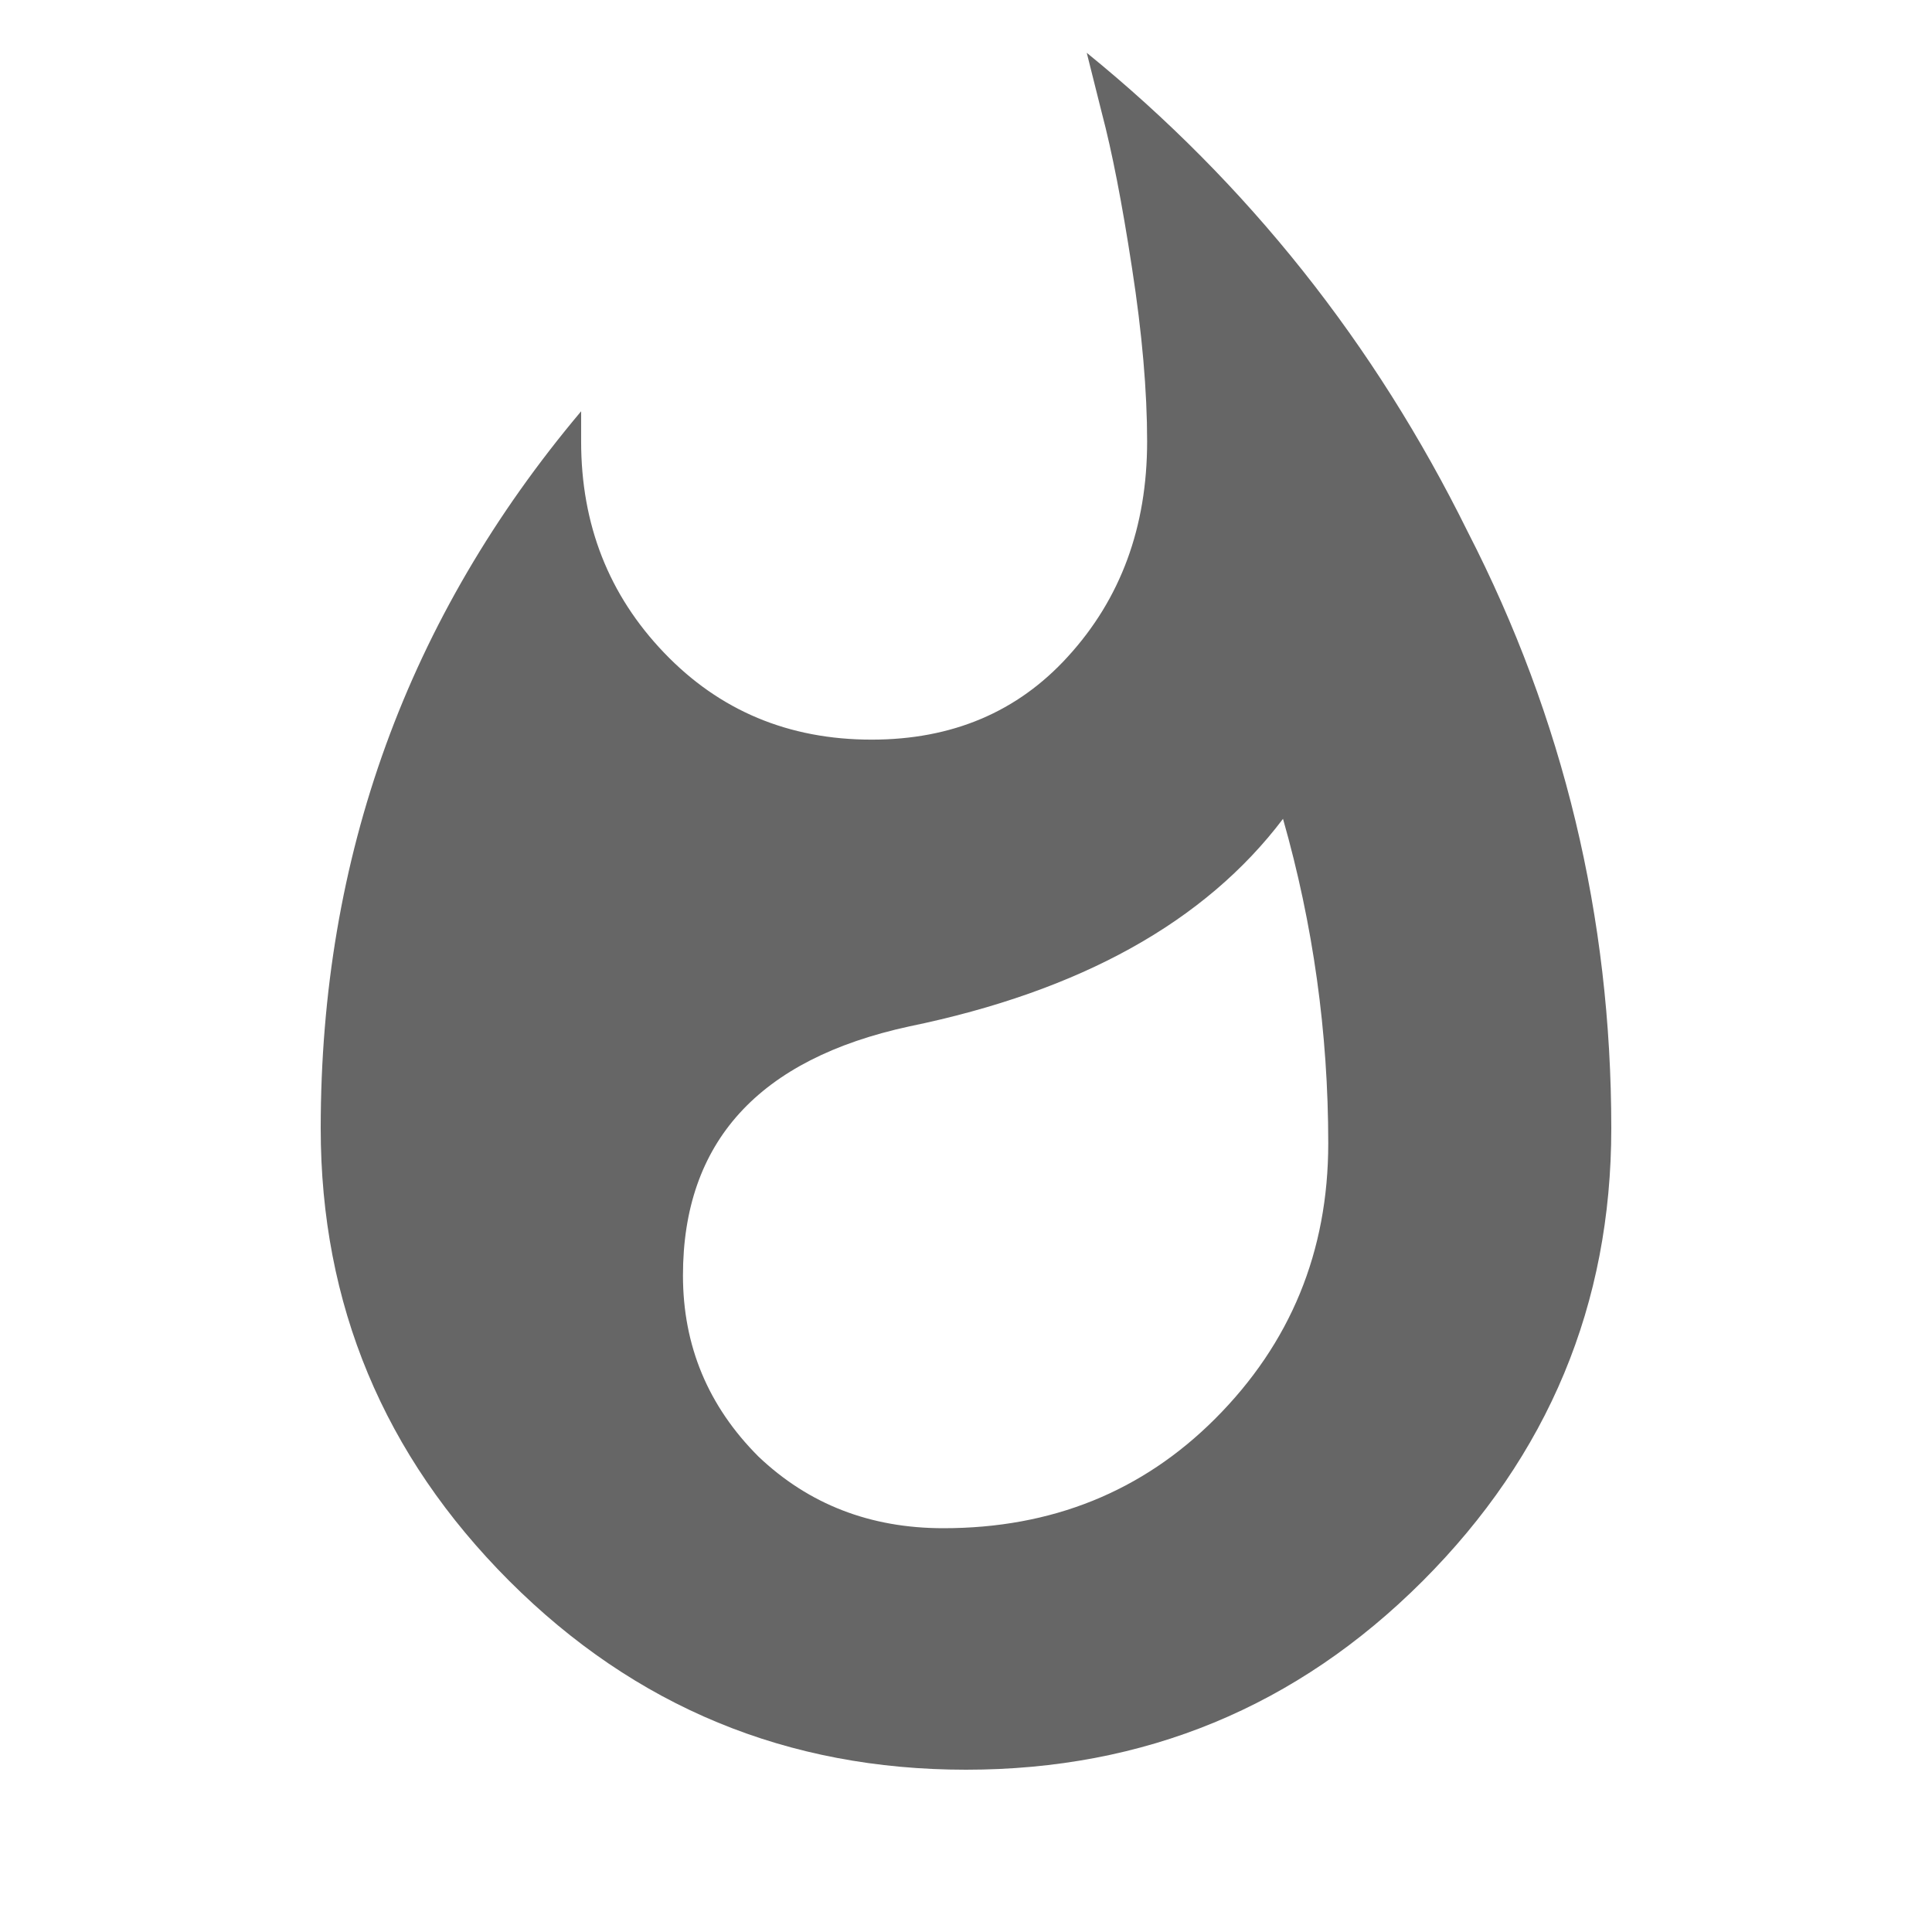
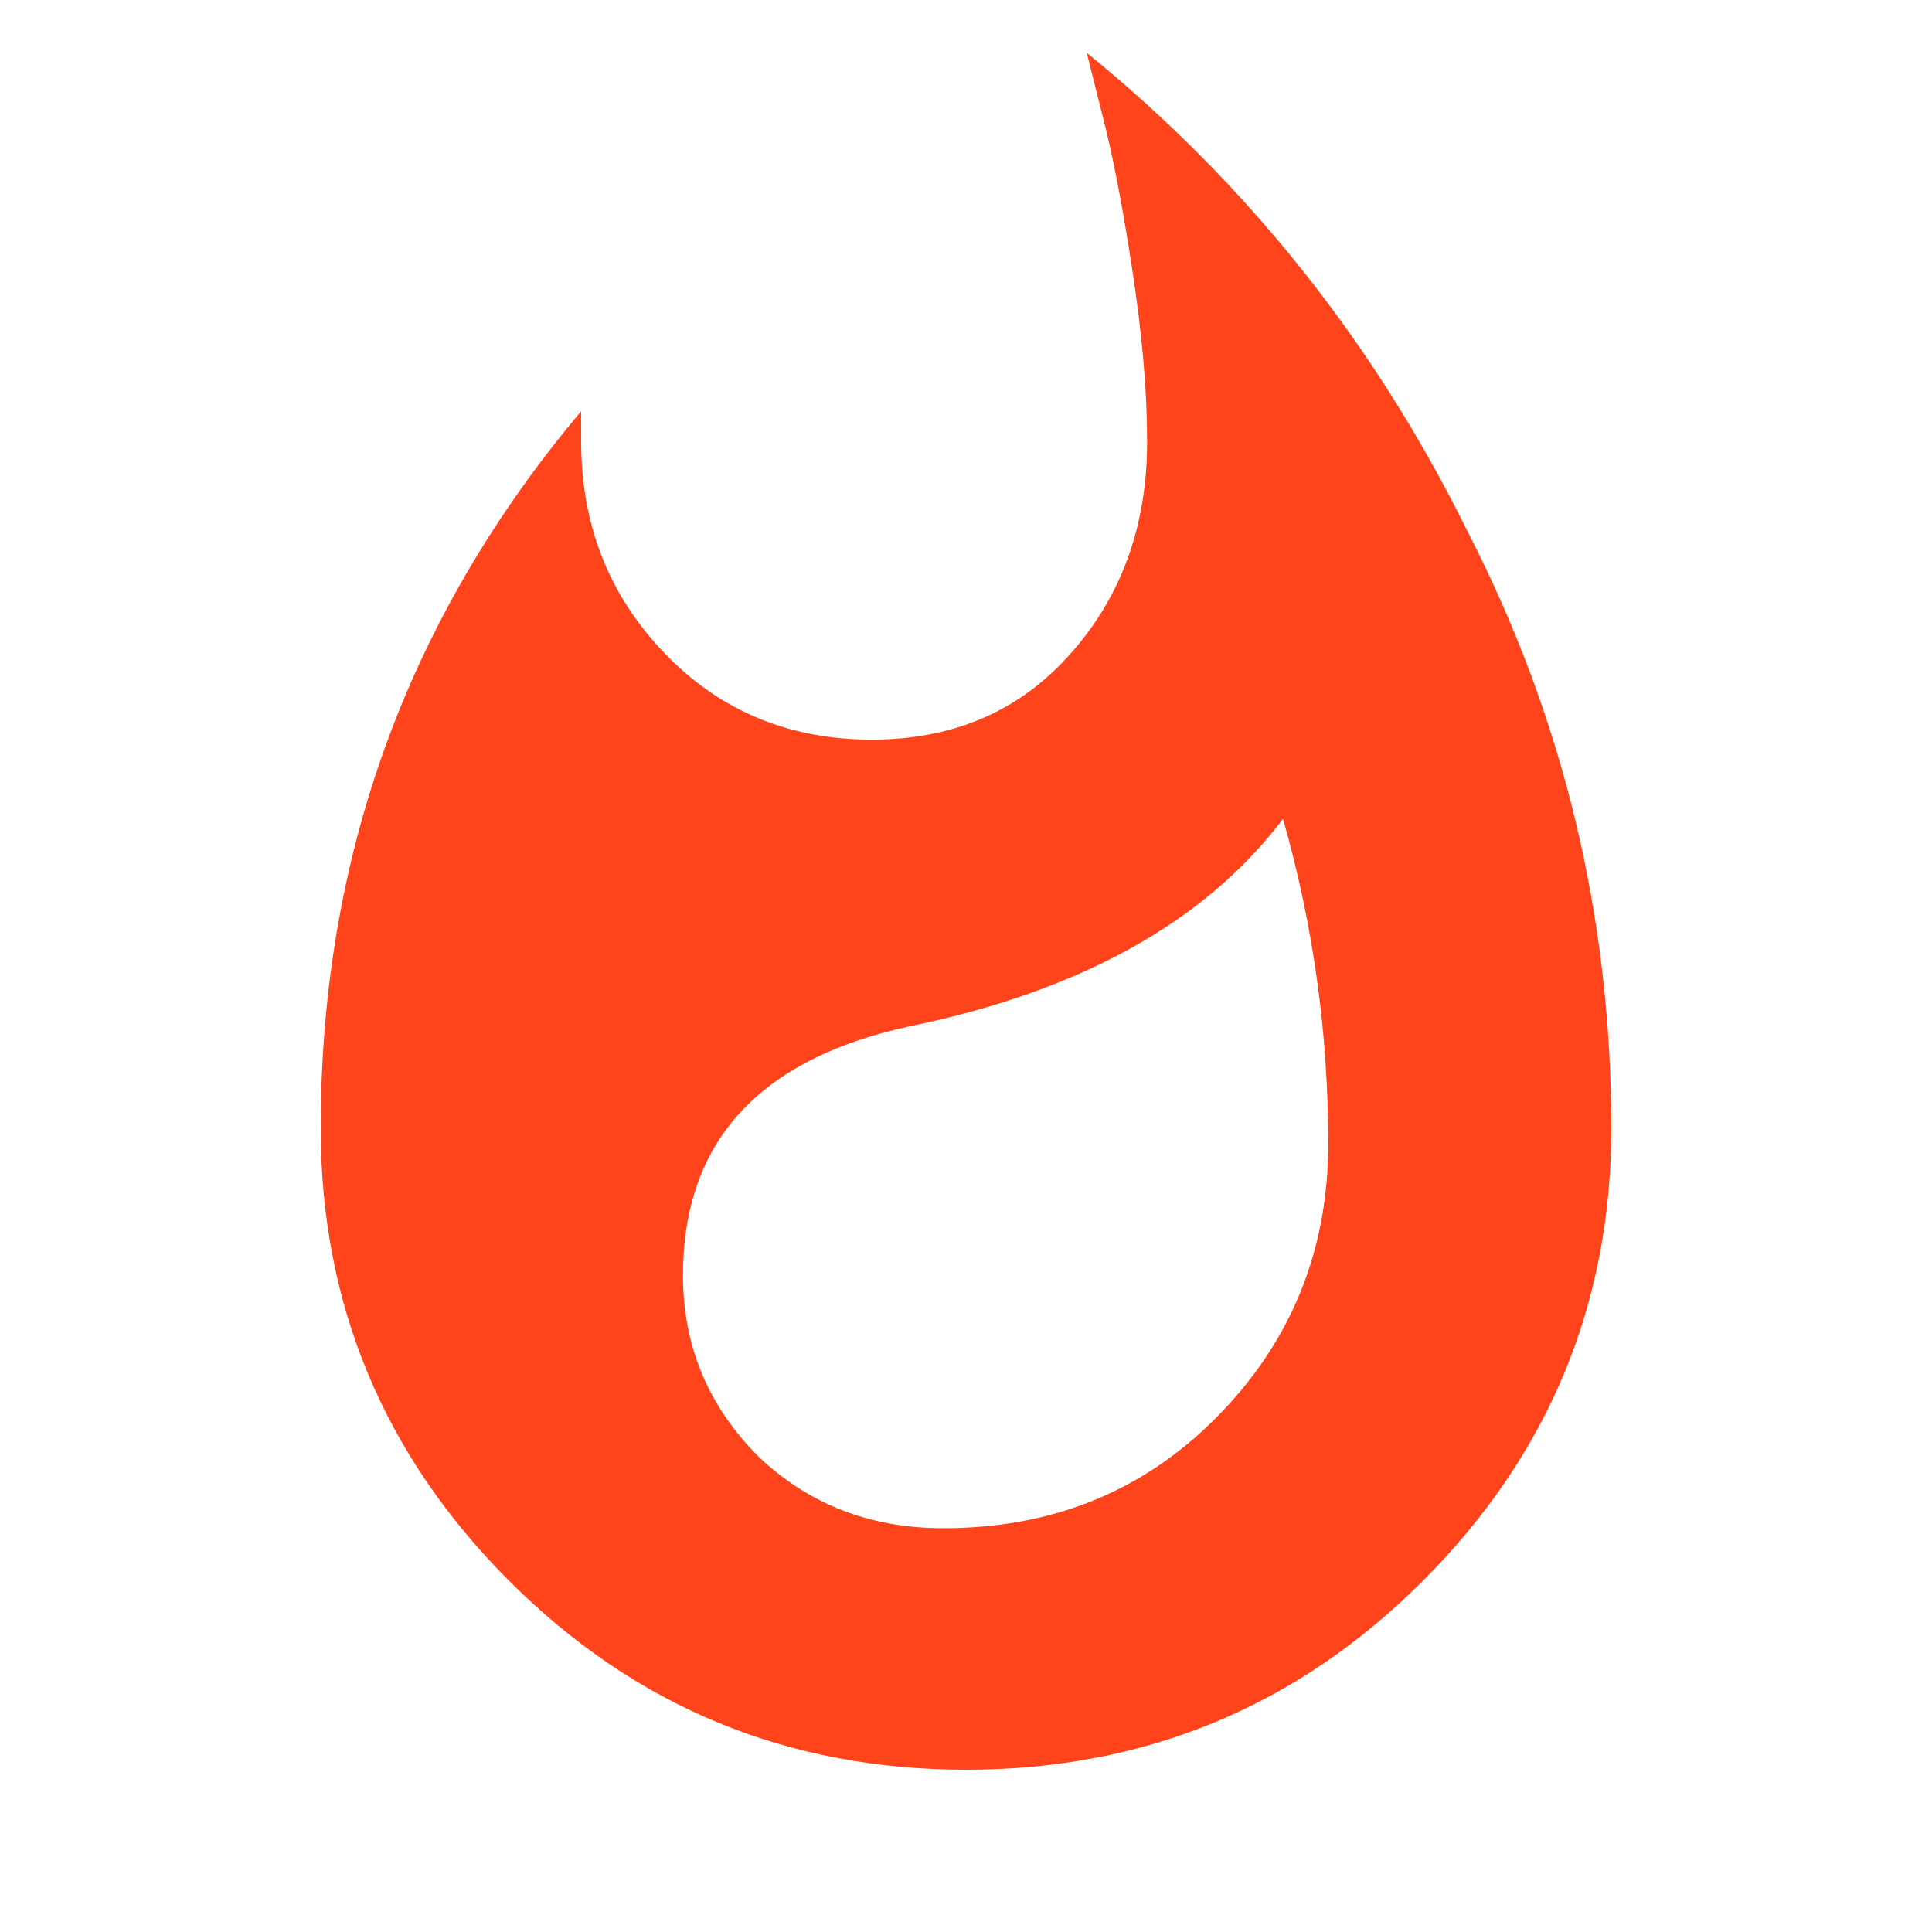
<svg xmlns="http://www.w3.org/2000/svg" width="24" height="24" viewBox="0 0 24 24" fill="none">
-   <path d="M11.719 18.984C13.062 18.984 14.188 18.531 15.094 17.625C16.031 16.688 16.5 15.547 16.5 14.203C16.5 12.828 16.312 11.484 15.938 10.172C14.969 11.453 13.422 12.312 11.297 12.75C9.422 13.156 8.484 14.188 8.484 15.844C8.484 16.719 8.797 17.469 9.422 18.094C10.047 18.688 10.812 18.984 11.719 18.984ZM13.5 0.656C15.5 2.281 17.078 4.266 18.234 6.609C19.422 8.922 20.016 11.391 20.016 14.016C20.016 16.203 19.234 18.078 17.672 19.641C16.109 21.203 14.219 21.984 12 21.984C9.781 21.984 7.891 21.203 6.328 19.641C4.766 18.078 3.984 16.203 3.984 14.016C3.984 10.641 5.062 7.672 7.219 5.109V5.484C7.219 6.516 7.562 7.391 8.25 8.109C8.938 8.828 9.797 9.188 10.828 9.188C11.828 9.188 12.641 8.844 13.266 8.156C13.922 7.438 14.25 6.547 14.25 5.484C14.25 4.859 14.188 4.141 14.062 3.328C13.938 2.516 13.812 1.875 13.688 1.406L13.5 0.656Z" fill="#666666" />
+   <path d="M11.719 18.984C13.062 18.984 14.188 18.531 15.094 17.625C16.031 16.688 16.5 15.547 16.5 14.203C16.5 12.828 16.312 11.484 15.938 10.172C14.969 11.453 13.422 12.312 11.297 12.75C9.422 13.156 8.484 14.188 8.484 15.844C8.484 16.719 8.797 17.469 9.422 18.094C10.047 18.688 10.812 18.984 11.719 18.984ZM13.5 0.656C15.5 2.281 17.078 4.266 18.234 6.609C19.422 8.922 20.016 11.391 20.016 14.016C20.016 16.203 19.234 18.078 17.672 19.641C16.109 21.203 14.219 21.984 12 21.984C9.781 21.984 7.891 21.203 6.328 19.641C4.766 18.078 3.984 16.203 3.984 14.016C3.984 10.641 5.062 7.672 7.219 5.109V5.484C7.219 6.516 7.562 7.391 8.25 8.109C8.938 8.828 9.797 9.188 10.828 9.188C11.828 9.188 12.641 8.844 13.266 8.156C13.922 7.438 14.25 6.547 14.25 5.484C14.25 4.859 14.188 4.141 14.062 3.328C13.938 2.516 13.812 1.875 13.688 1.406L13.5 0.656Z" fill="#ff431b" />
</svg>
